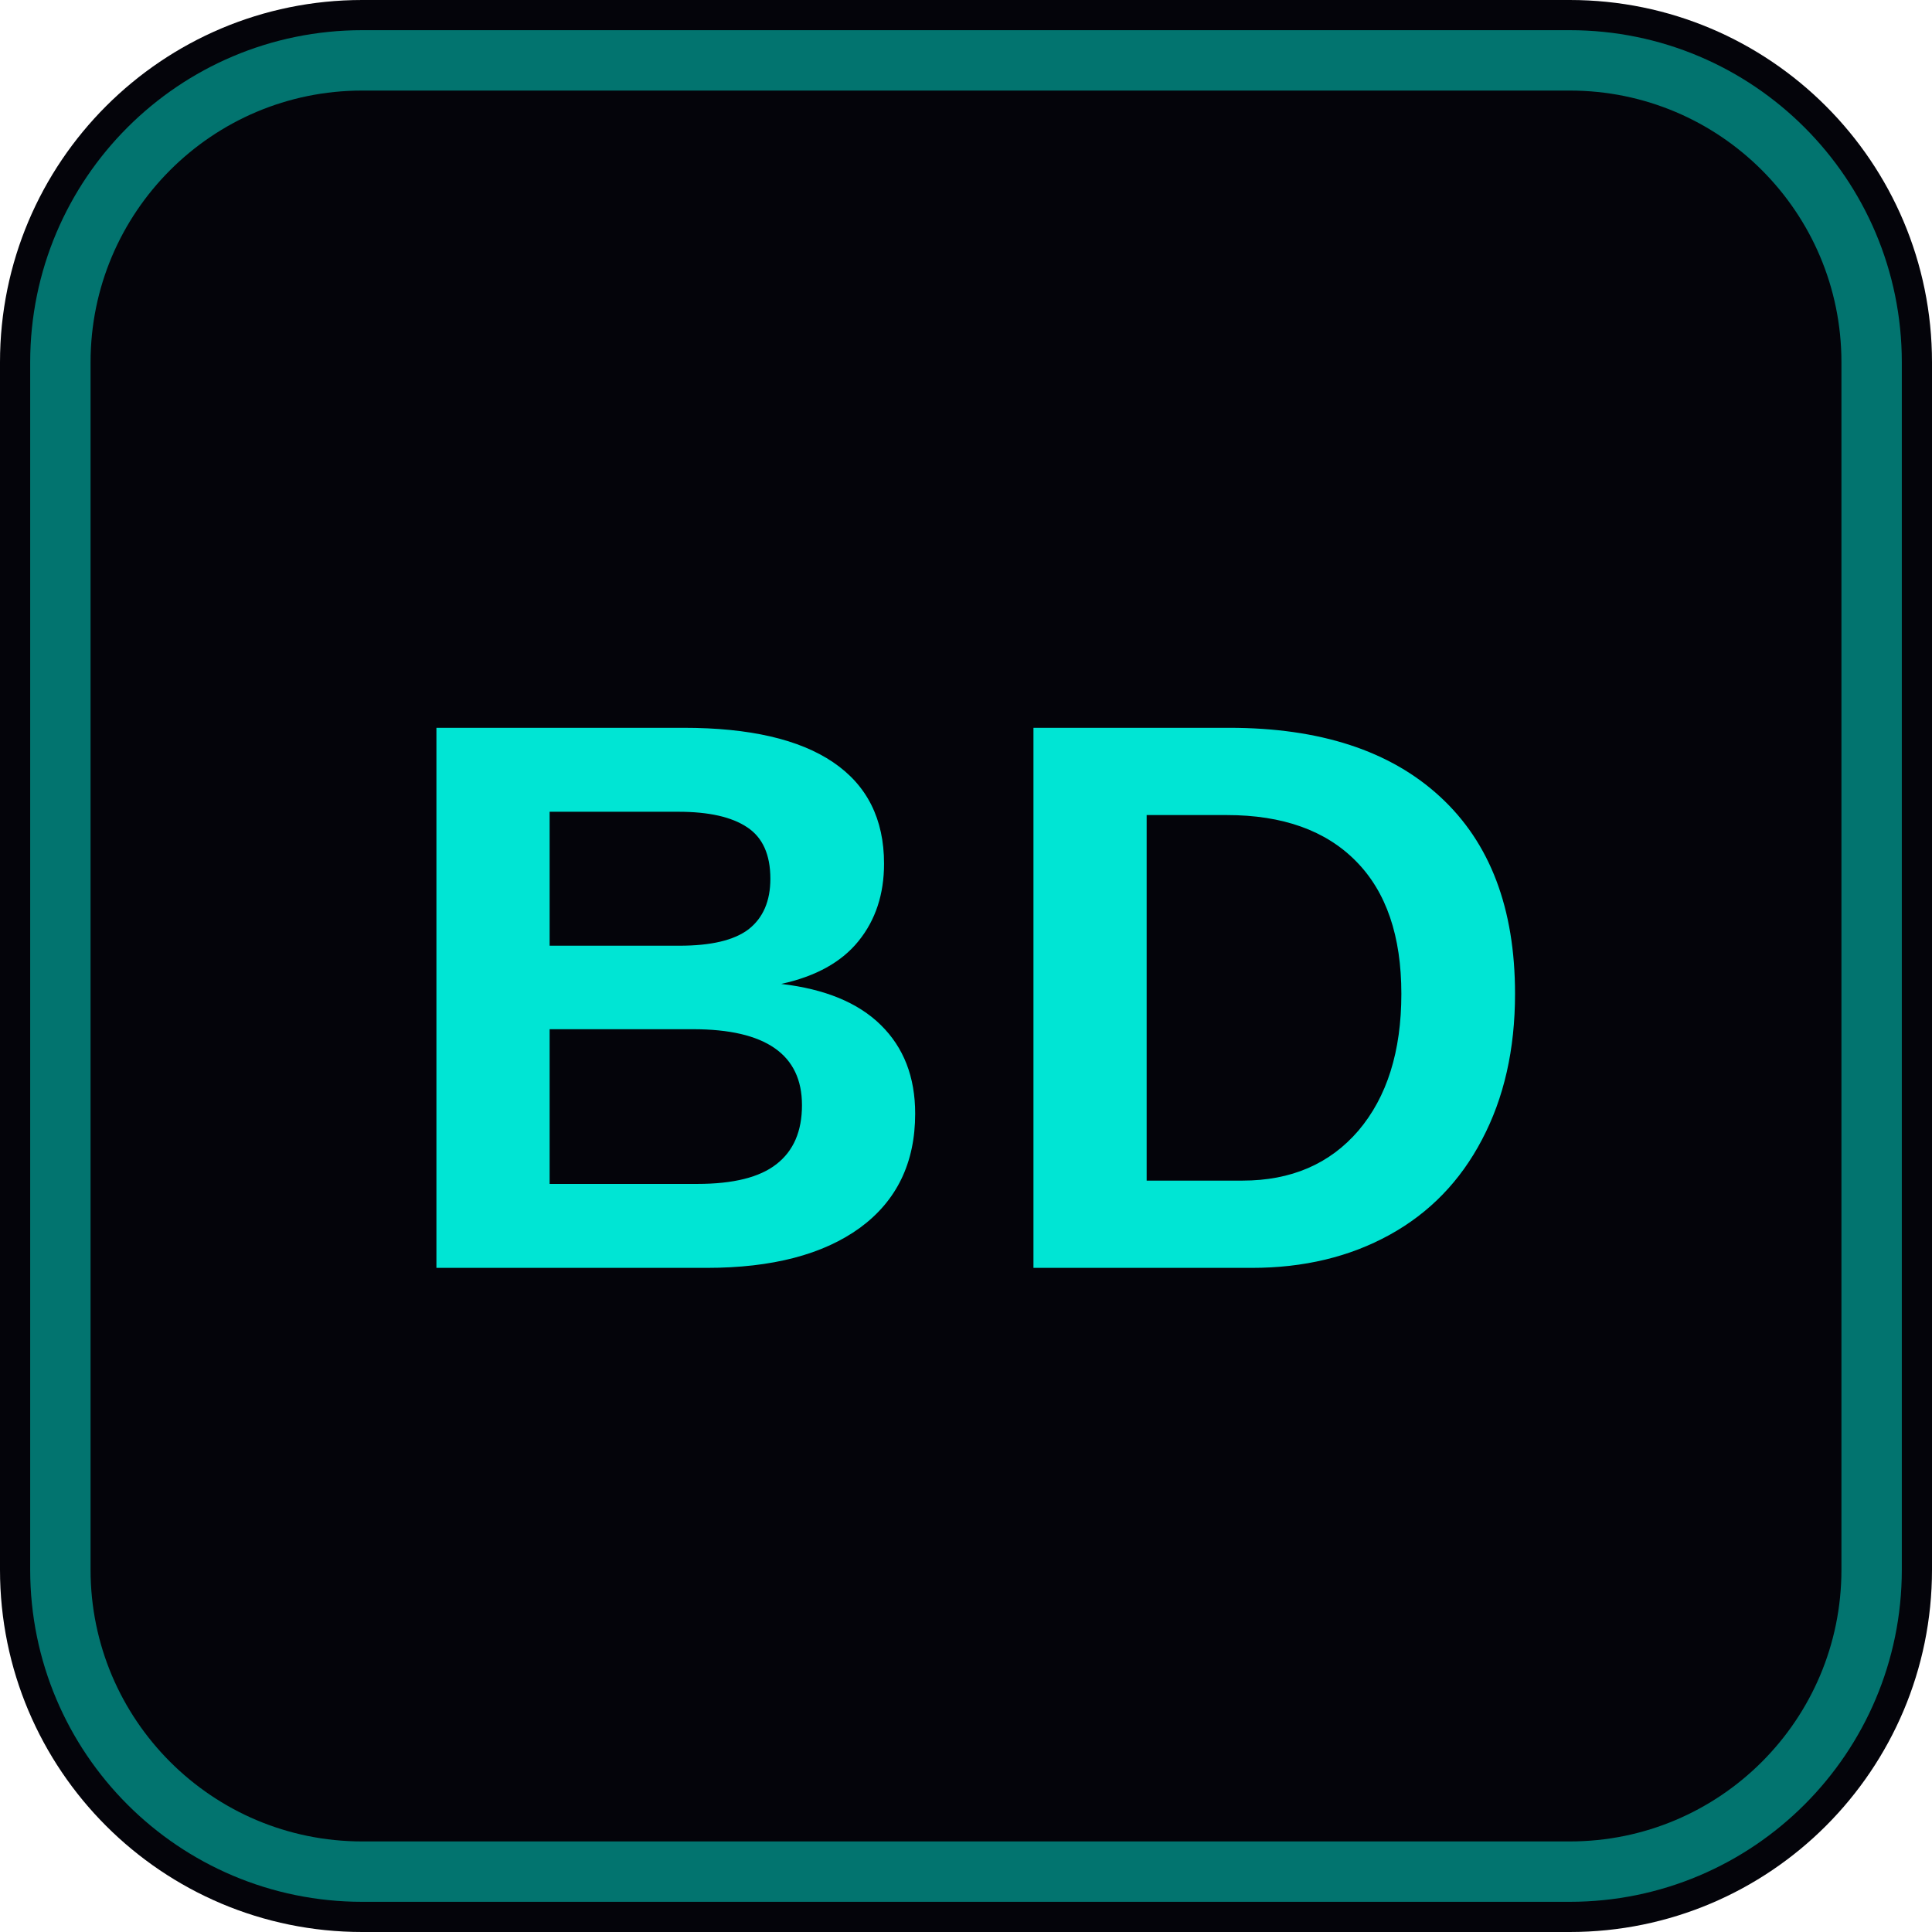
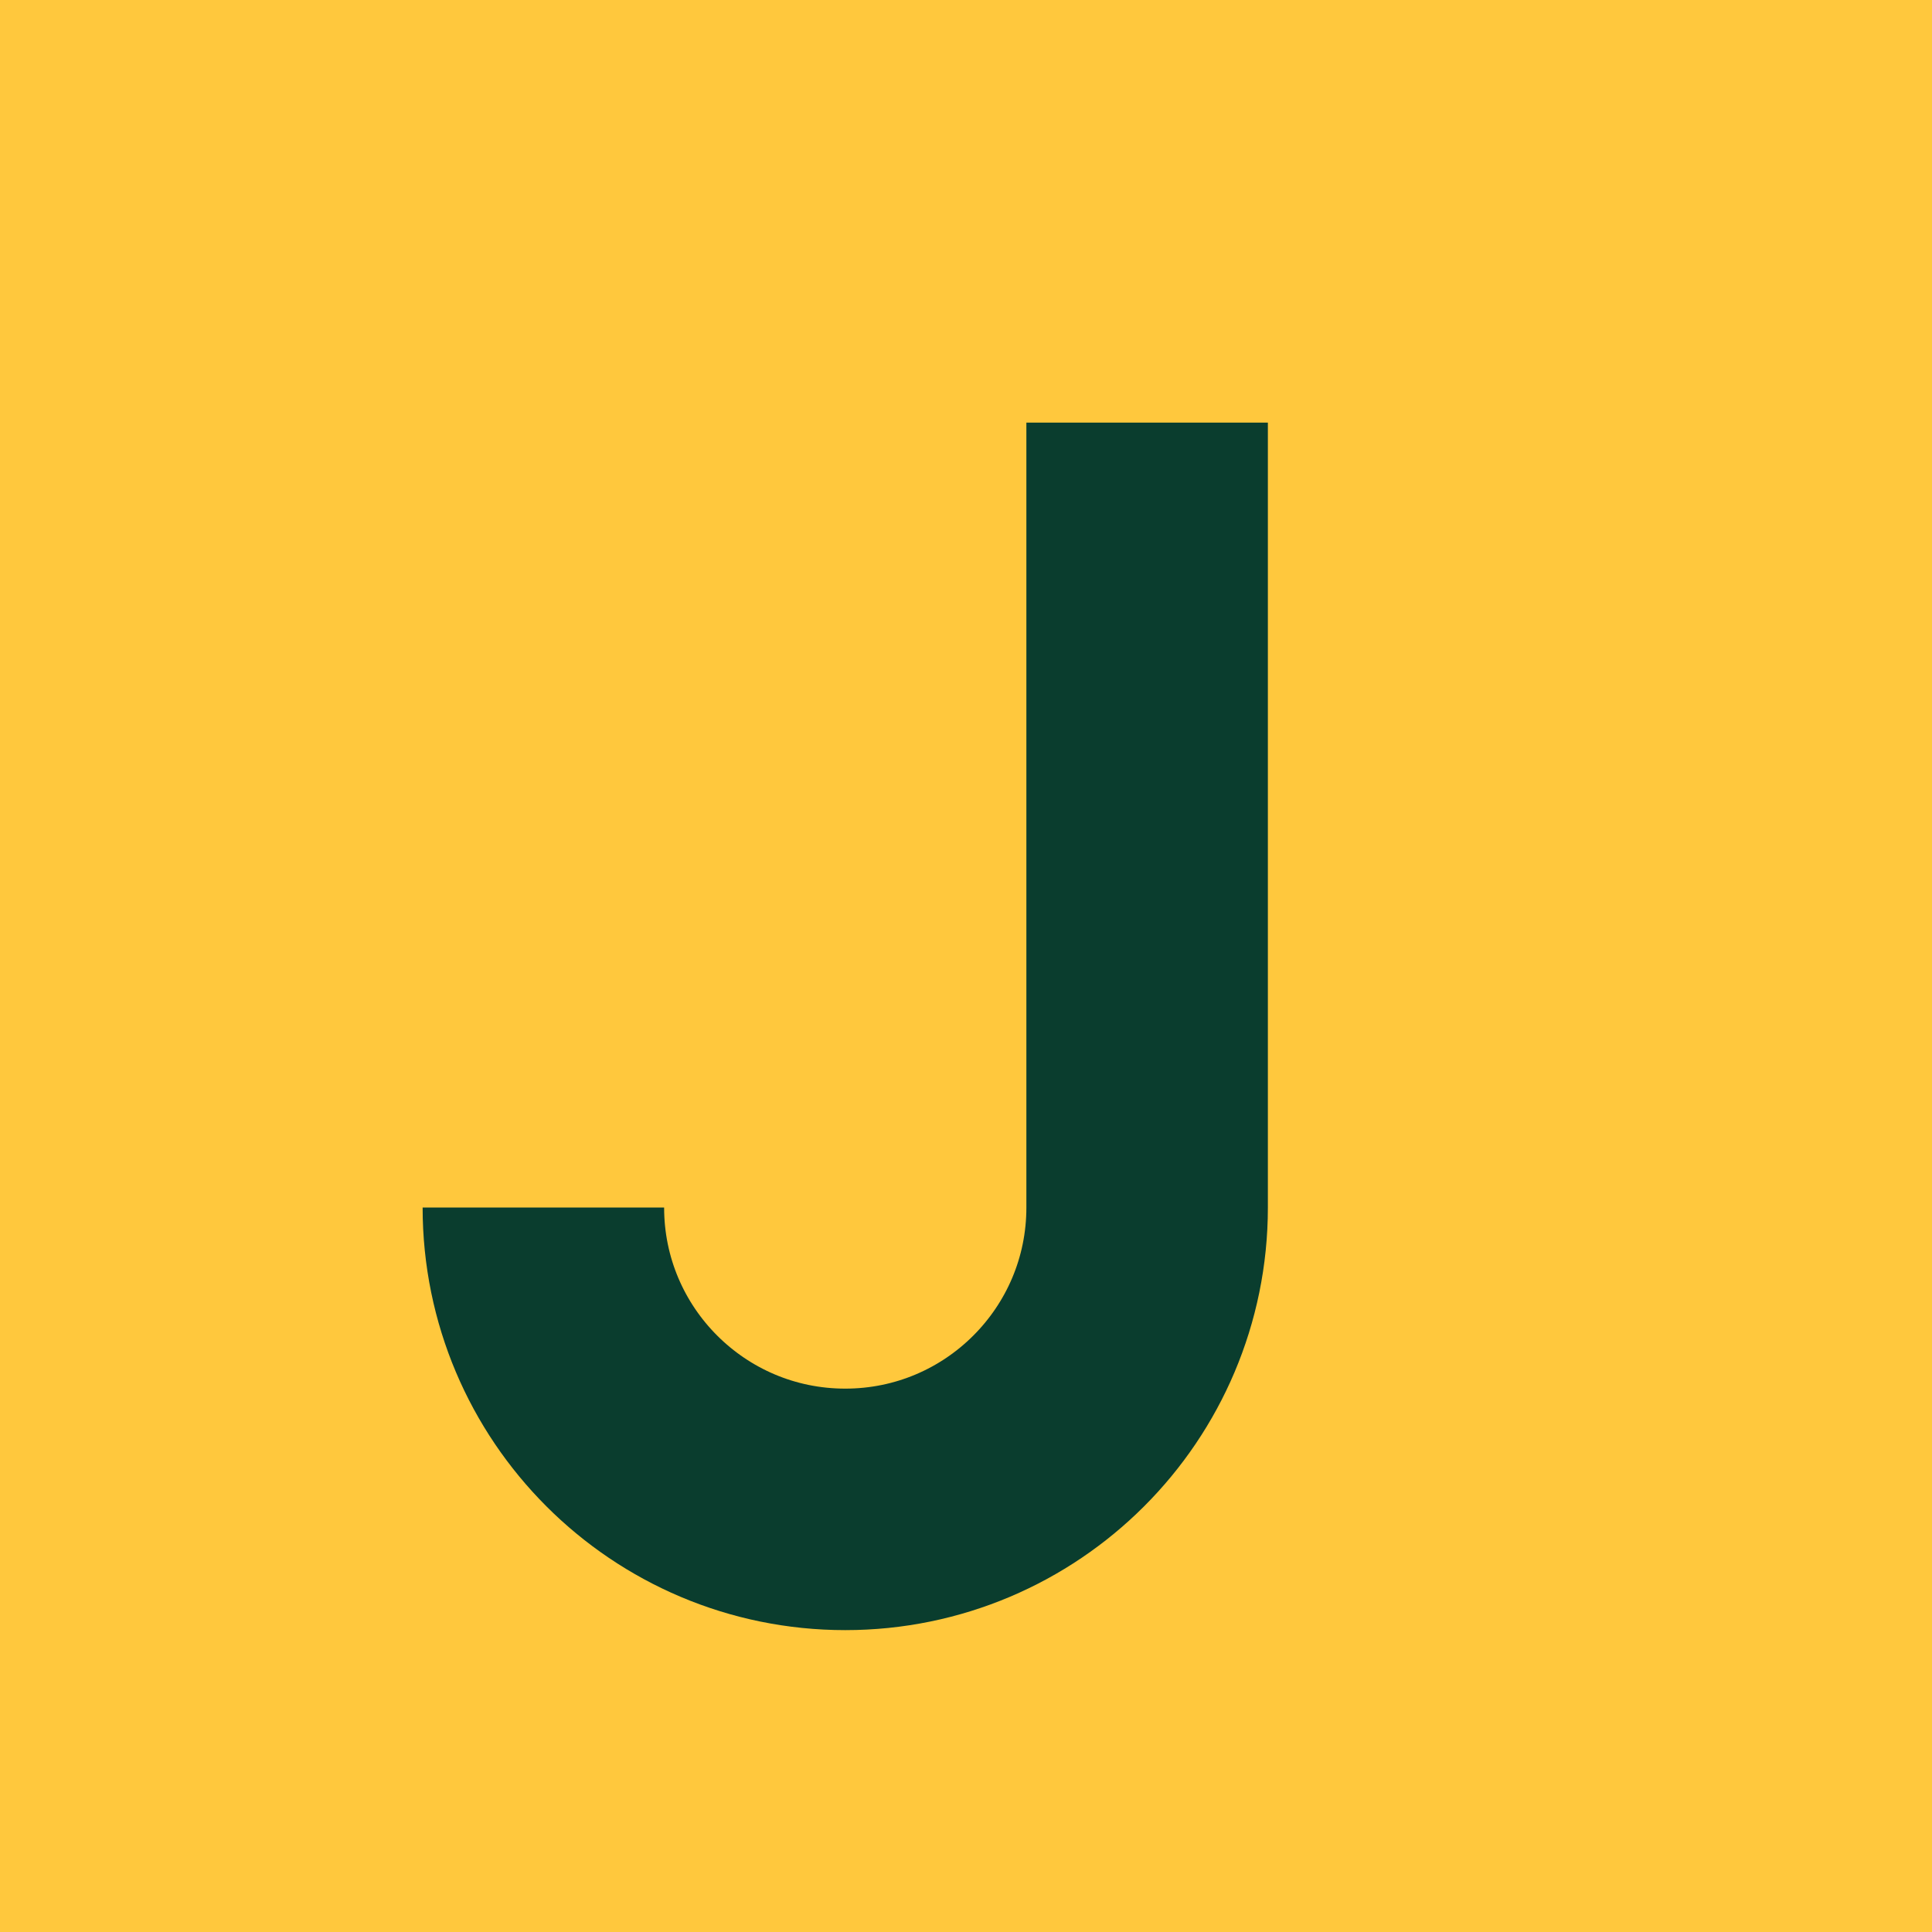
- <svg xmlns="http://www.w3.org/2000/svg" viewBox="0 0 64 64">
-   <rect width="64" height="64" rx="12" fill="#04040a" />
-   <rect x="2" y="2" width="60" height="60" rx="10" fill="none" stroke="#00e5d4" stroke-opacity=".5" stroke-width="2" />
-   <text x="32" y="42" text-anchor="middle" font-family="Arial Black,Arial,sans-serif" font-weight="900" font-size="26" fill="#00e5d4" letter-spacing="1">BD</text>
+ <svg xmlns="http://www.w3.org/2000/svg" viewBox="0 0 32 32">
+   <rect width="32" height="32" fill="#ffc83d" />
+   <path d="M19 7v13a5 5 0 0 1-10 0" fill="none" stroke="#0a3d2e" stroke-width="4" />
</svg>
